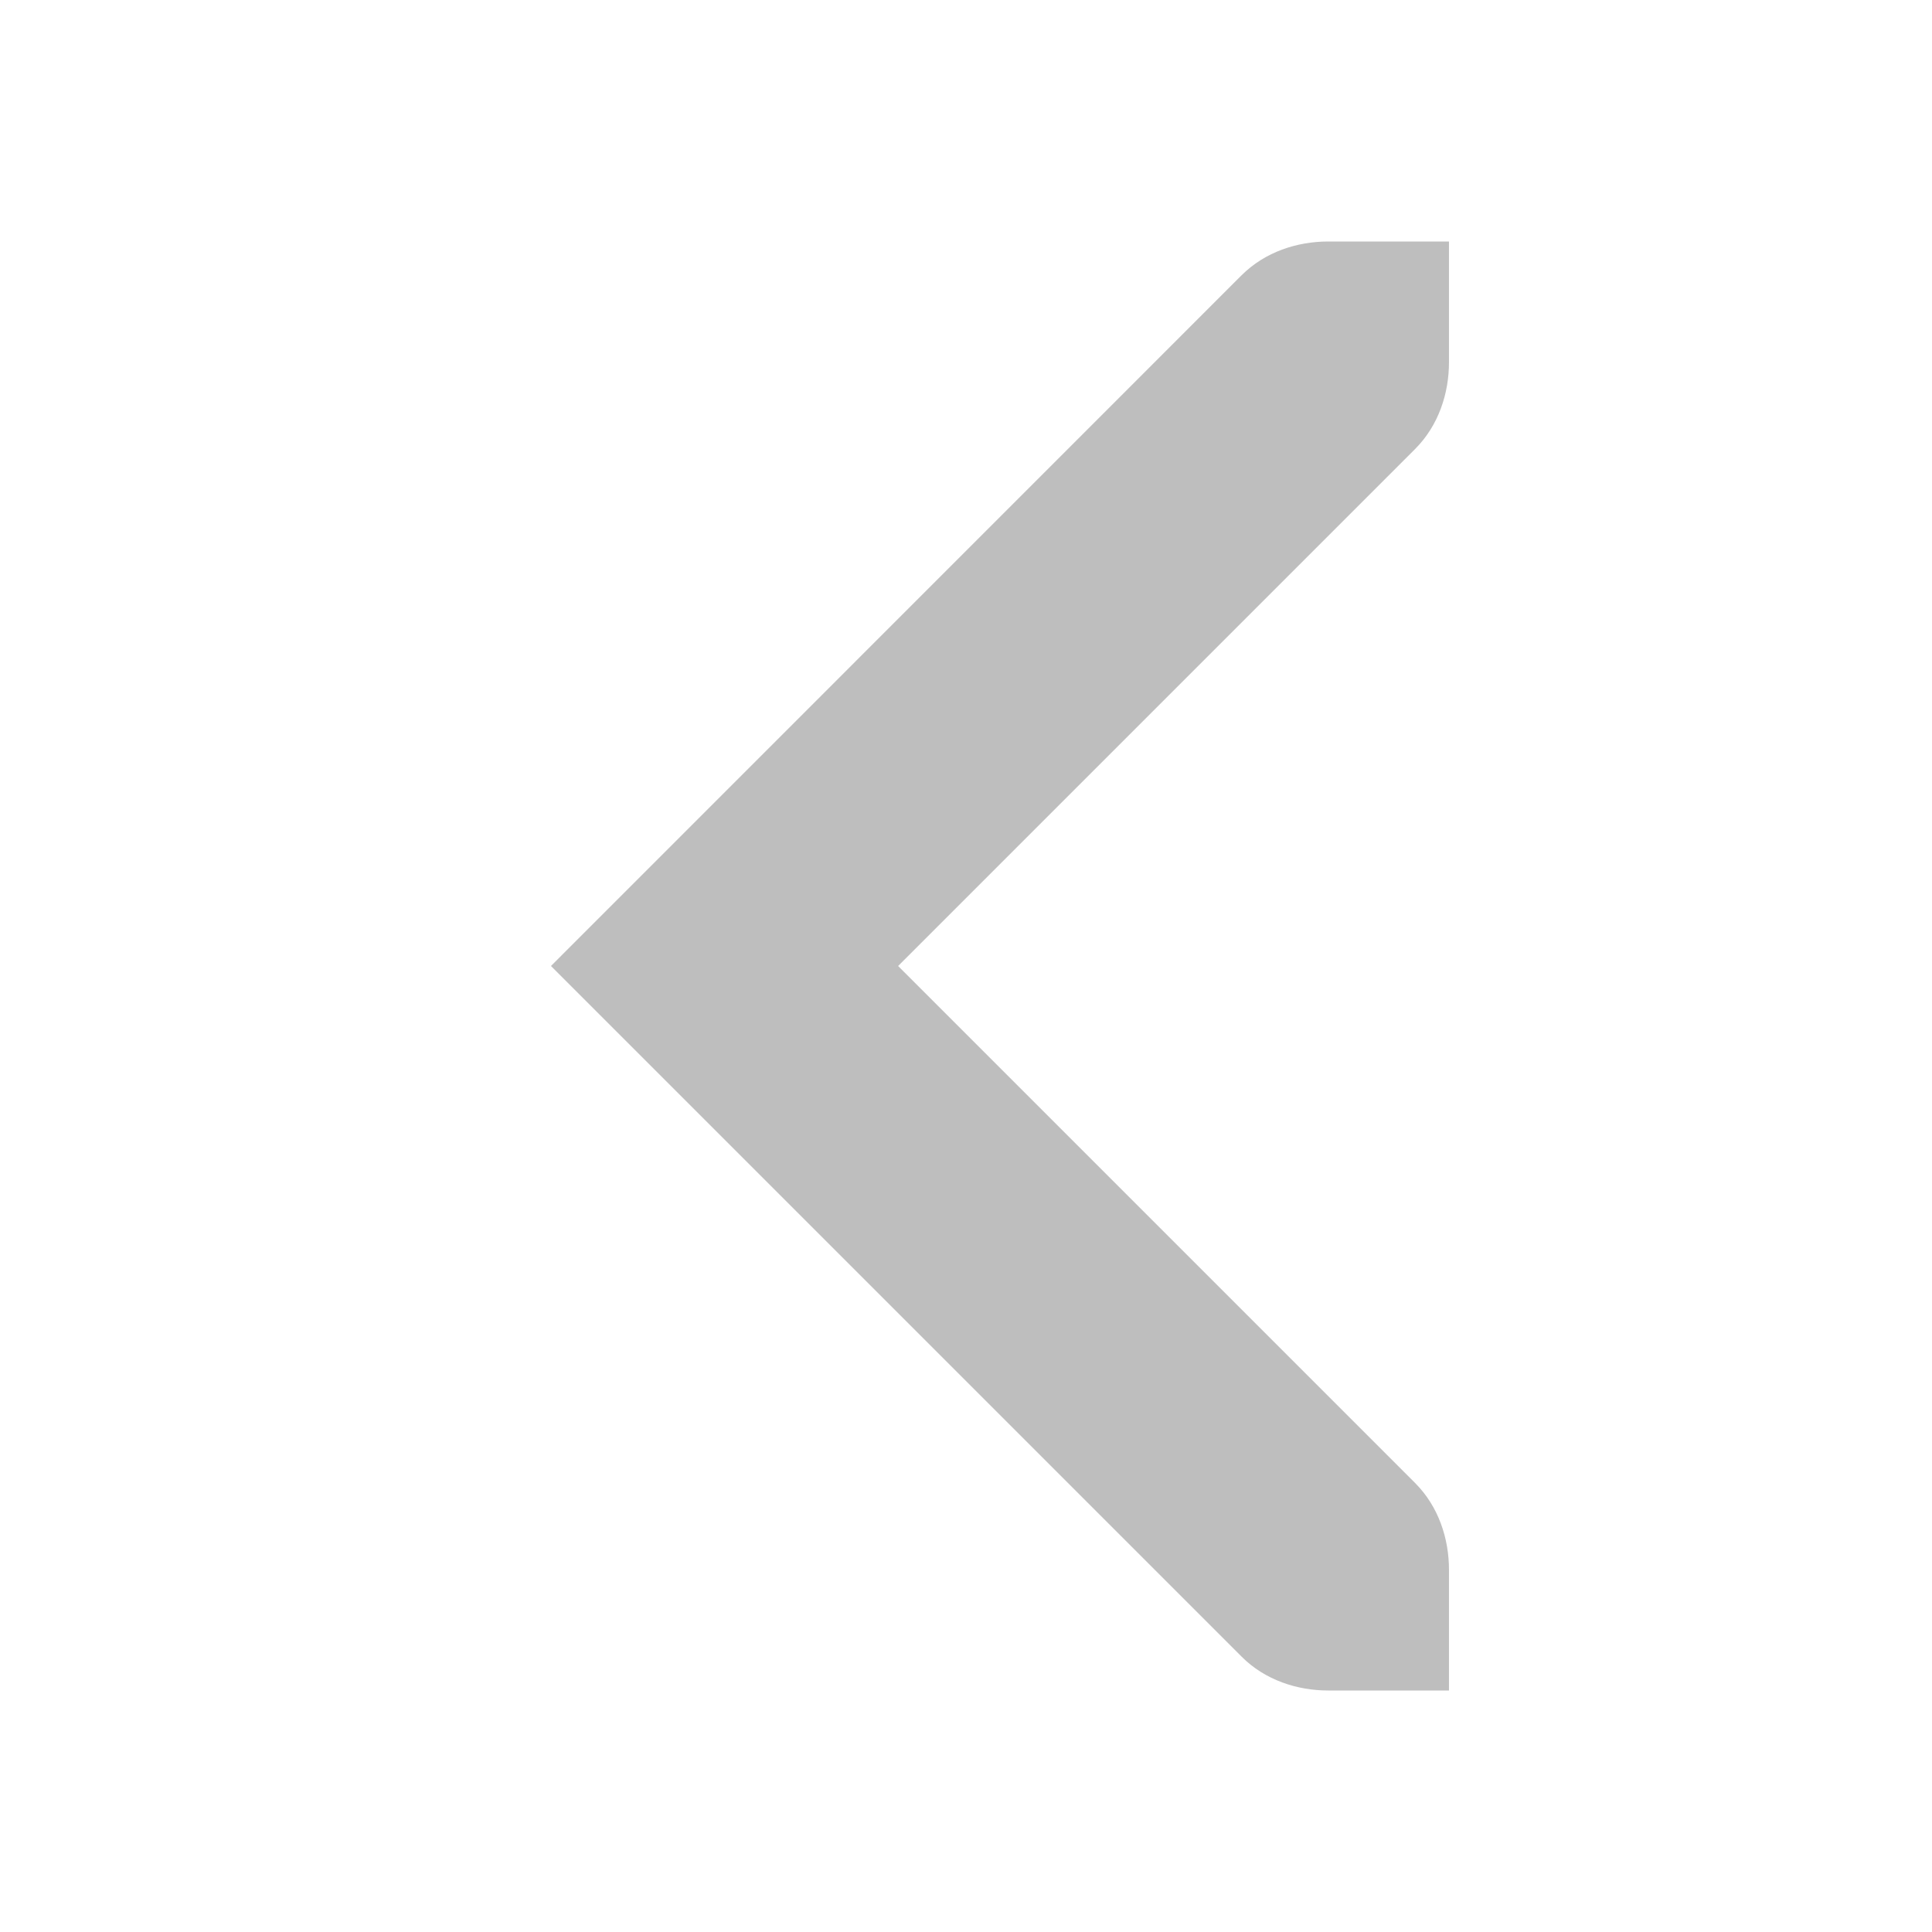
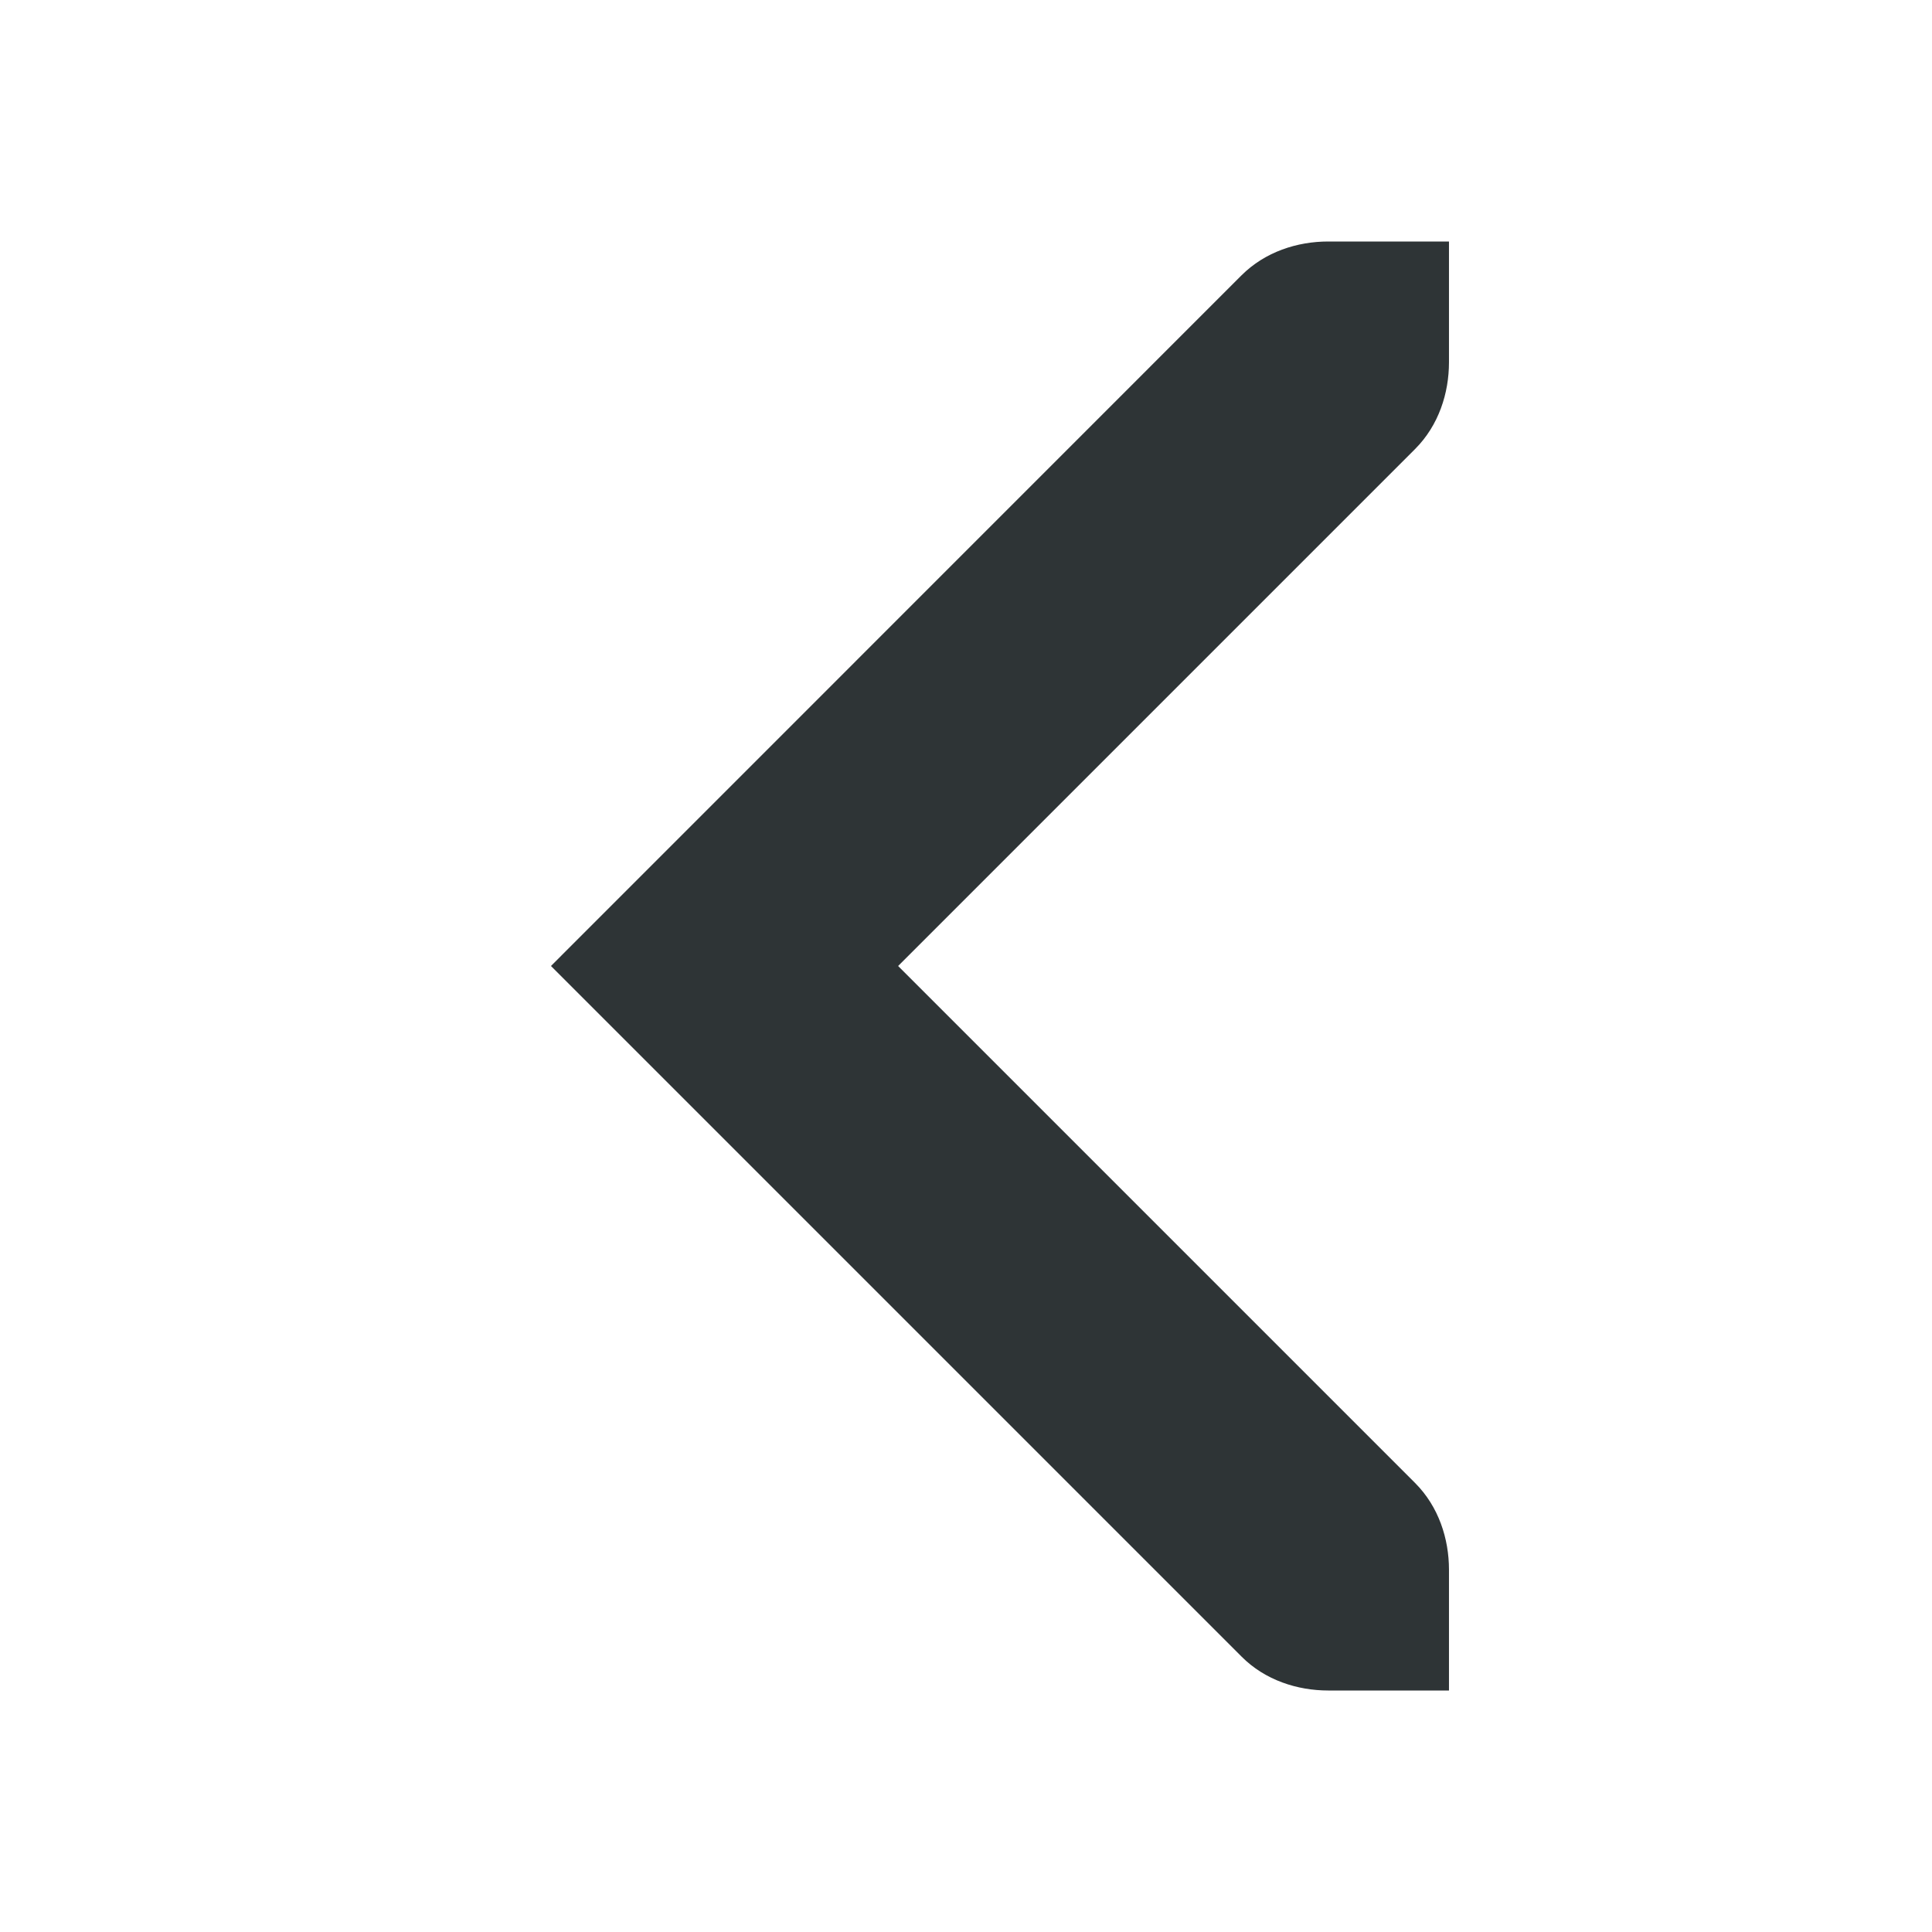
<svg xmlns="http://www.w3.org/2000/svg" height="16" id="svg7384" version="1.1" width="16">
  <defs id="defs7386" />
  <g id="layer9" style="display:inline" transform="translate(-100.0002,-747)" />
  <g id="layer10" style="display:inline" transform="translate(-100.0002,-747)" />
  <g id="layer11" transform="translate(-100.0002,-747)" />
  <g id="layer13" style="display:inline" transform="translate(-100.0002,-747)" />
  <g id="layer14" transform="translate(-100.0002,-747)" />
  <g id="layer15" style="display:inline" transform="translate(-100.0002,-747)" />
  <g id="g71291" style="display:inline" transform="translate(-100.0002,-747)" />
  <g id="g4953" style="display:inline" transform="translate(-100.0002,-747)" />
  <g id="layer12" style="display:inline" transform="translate(-100.0002,-747)">
-     <path d="m 104.563,755 5.719,5.719 C 110.477,760.915 110.745,761 111,761 l 1,0 0,-1 c 0,-0.256 -0.085,-0.523 -0.281,-0.719 L 107.438,755 l 4.281,-4.281 c 0.196,-0.196 0.281,-0.463 0.281,-0.719 l 0,-1 -1,0 c -0.256,0 -0.523,0.085 -0.719,0.281 z" id="rect6014-2" style="fill:#bebebe;fill-opacity:1;stroke:none;display:inline" />
+     <path d="m 104.563,755 5.719,5.719 C 110.477,760.915 110.745,761 111,761 l 1,0 0,-1 c 0,-0.256 -0.085,-0.523 -0.281,-0.719 L 107.438,755 l 4.281,-4.281 c 0.196,-0.196 0.281,-0.463 0.281,-0.719 l 0,-1 -1,0 c -0.256,0 -0.523,0.085 -0.719,0.281 z" id="rect6014-2" style="fill:#2e3436;fill-opacity:1;stroke:none;display:inline;color:#bebebe;clip-rule:nonzero;overflow:visible;visibility:visible;opacity:1;isolation:auto;mix-blend-mode:normal;color-interpolation:sRGB;color-interpolation-filters:linearRGB;solid-color:#000000;solid-opacity:1;fill-rule:nonzero;stroke-width:1;stroke-linecap:butt;stroke-linejoin:miter;stroke-miterlimit:4;stroke-dasharray:none;stroke-dashoffset:0;stroke-opacity:1;marker:none;filter-blend-mode:normal;filter-gaussianBlur-deviation:0;color-rendering:auto;image-rendering:auto;shape-rendering:auto;text-rendering:auto;enable-background:accumulate" />
  </g>
</svg>
